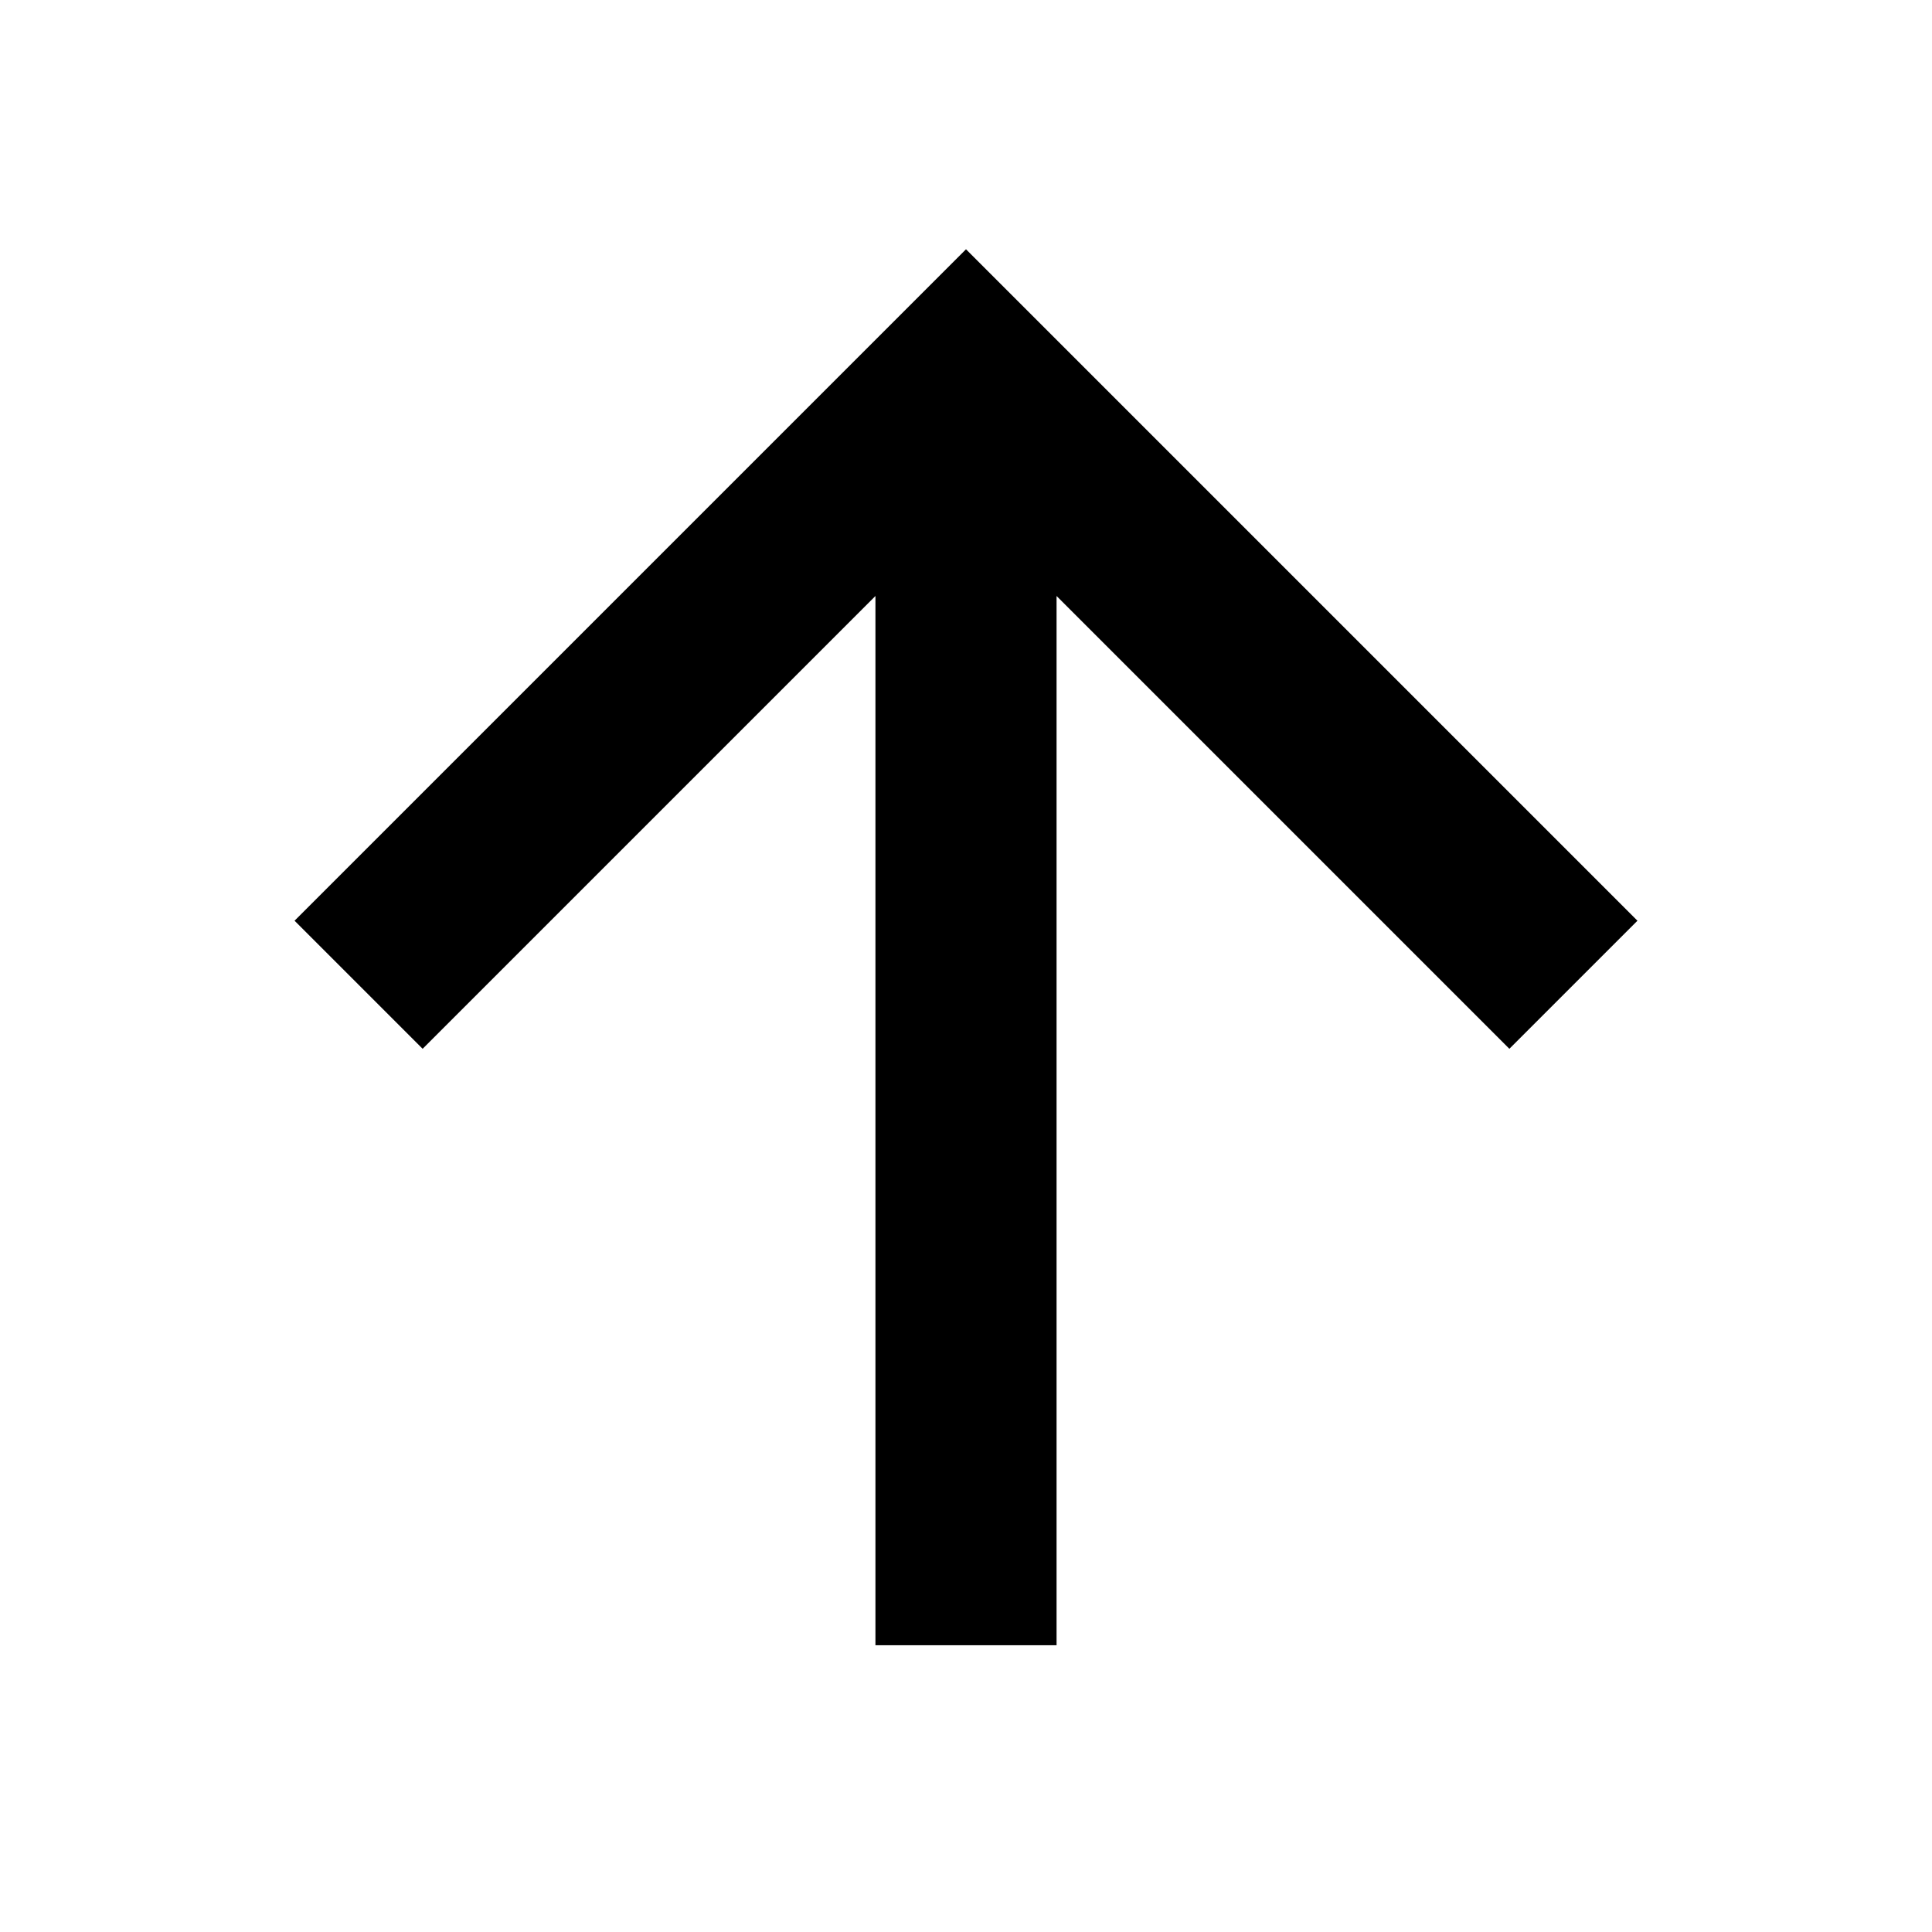
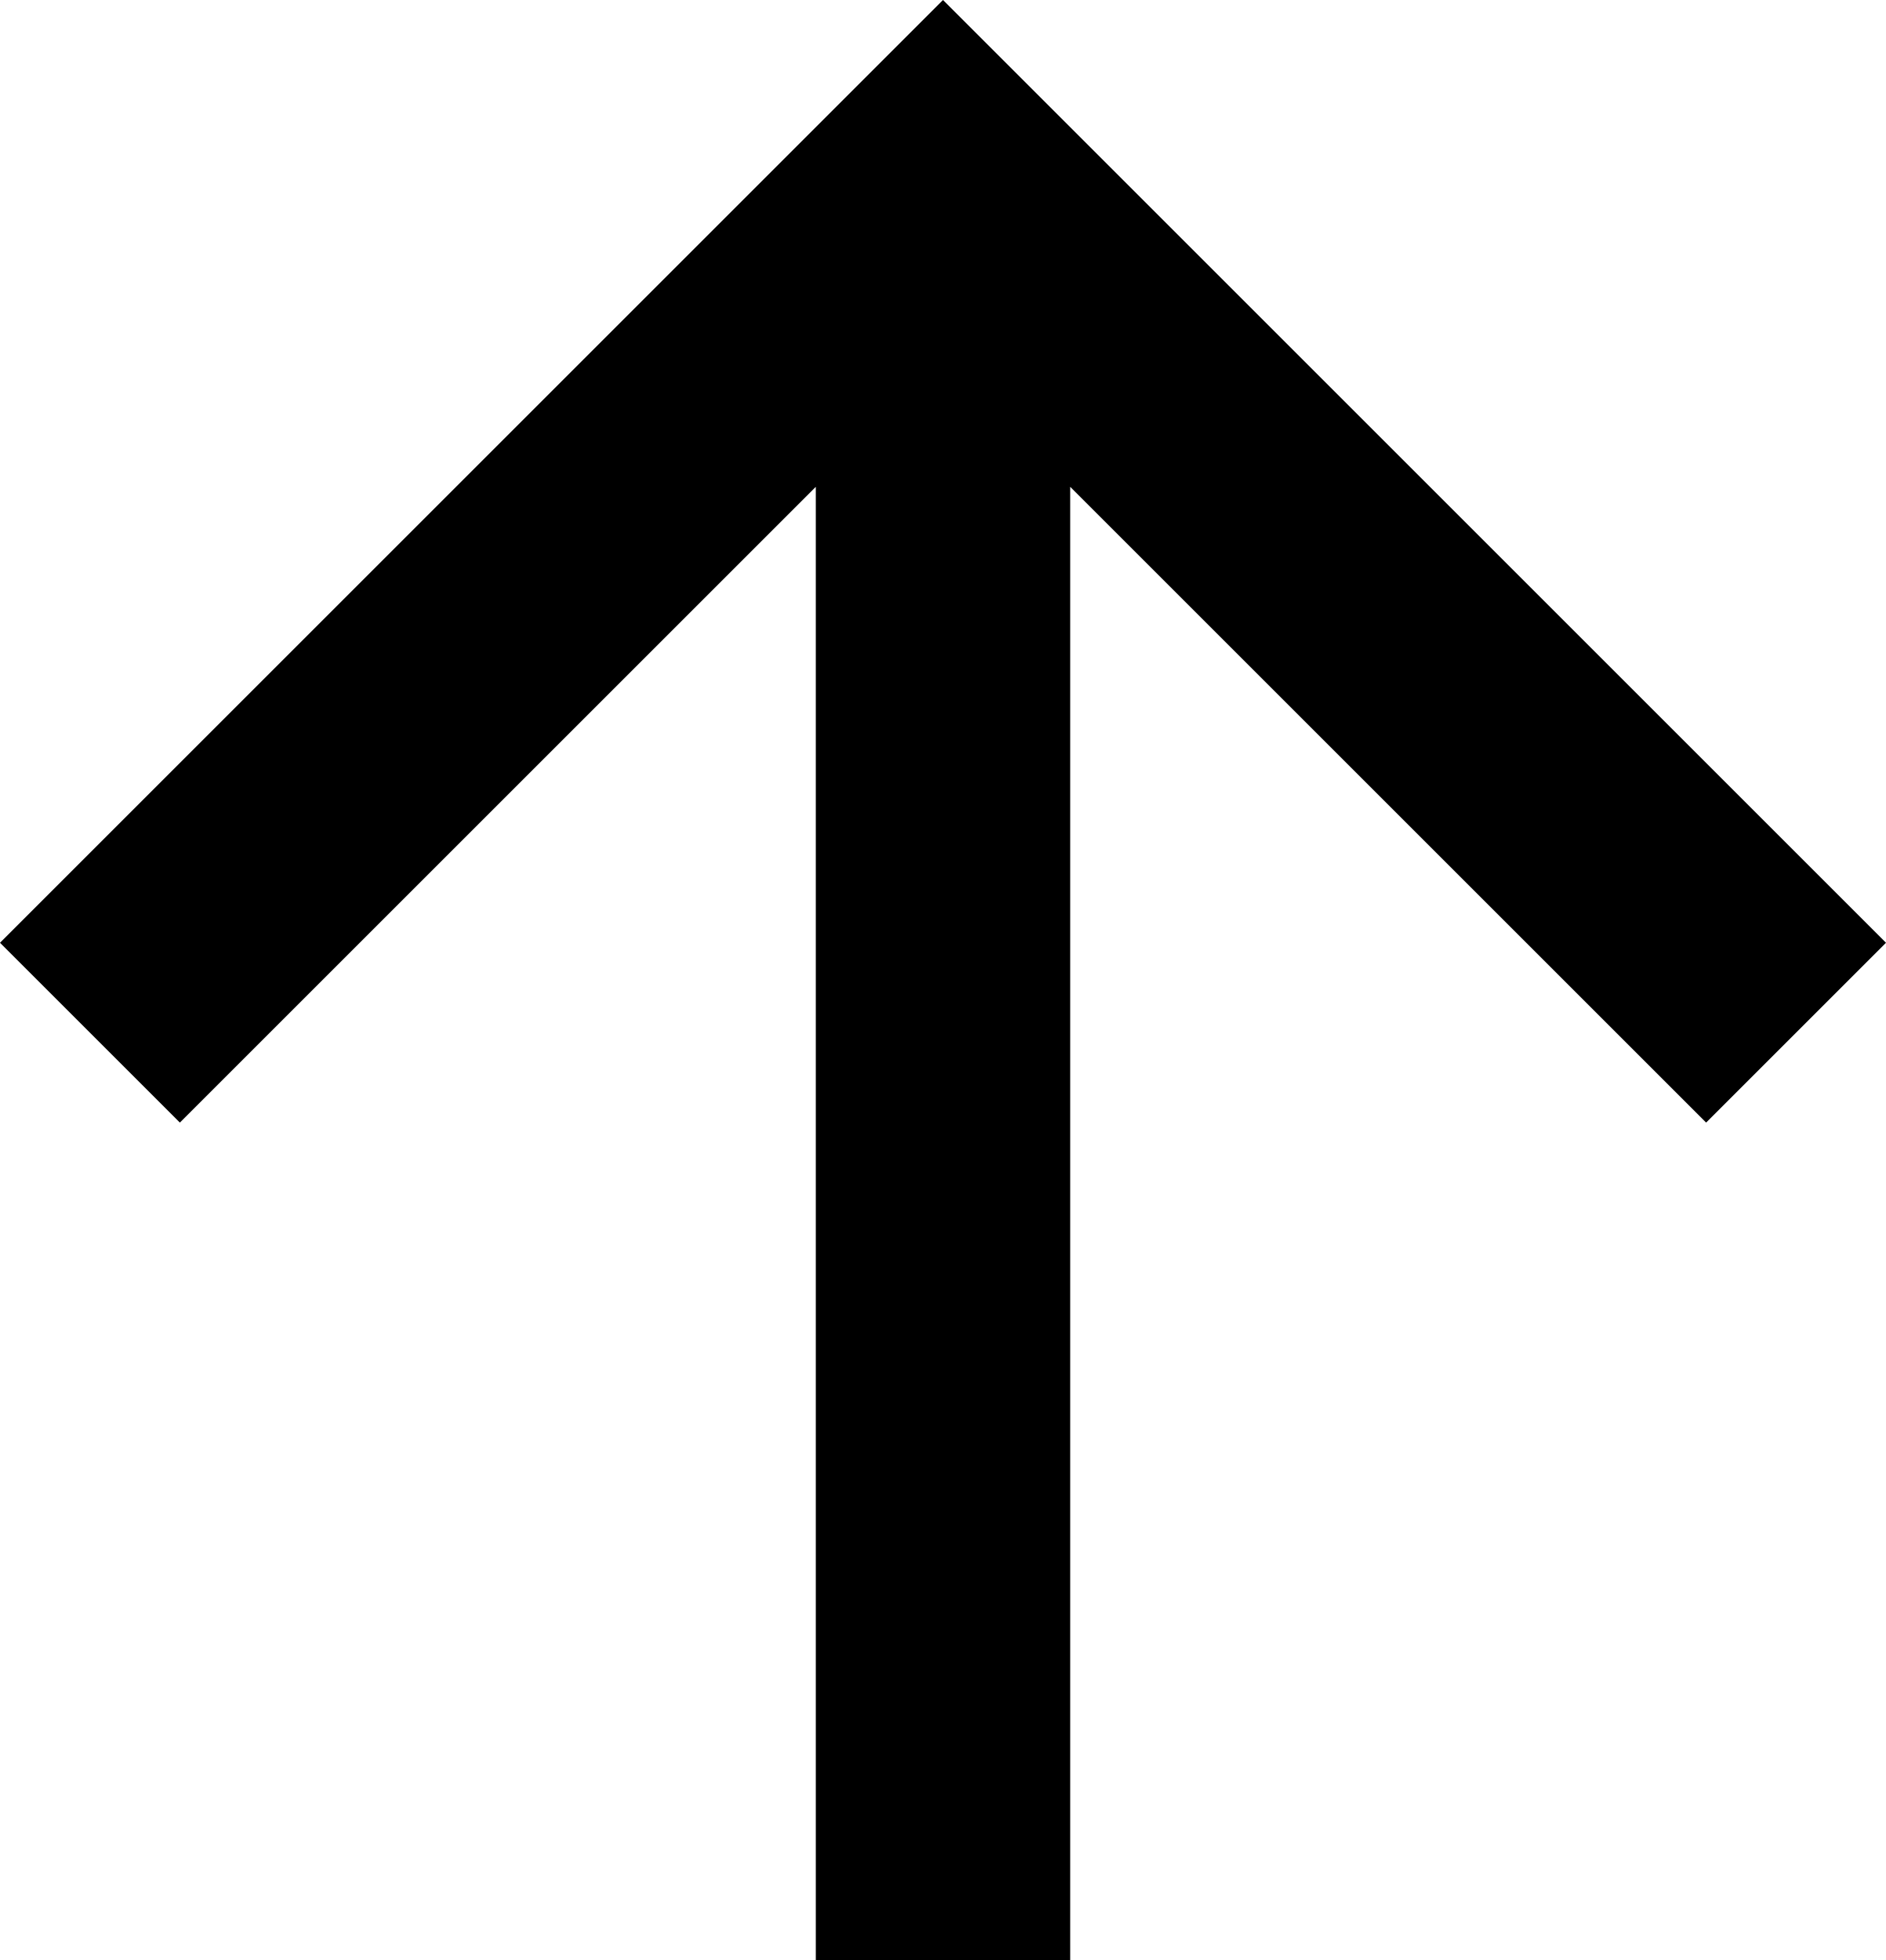
- <svg xmlns="http://www.w3.org/2000/svg" class="ionicon" viewBox="0 0 512 512">
-   <path fill="none" stroke="currentColor" stroke-linecap="square" stroke-miterlimit="10" stroke-width="48" d="M112 244l144-144 144 144M256 120v292" />
+ <svg xmlns="http://www.w3.org/2000/svg" class="ionicon" viewBox="0 0 355.882 369.941" version="1.1" id="svg6" width="355.882" height="369.941">
+   <defs id="defs10" />
+   <path fill="none" stroke="currentColor" stroke-linecap="square" stroke-miterlimit="10" stroke-width="48" d="M 33.941,177.941 177.941,33.941 l 144,144 m -144,-124 V 345.941" id="path4" />
</svg>
